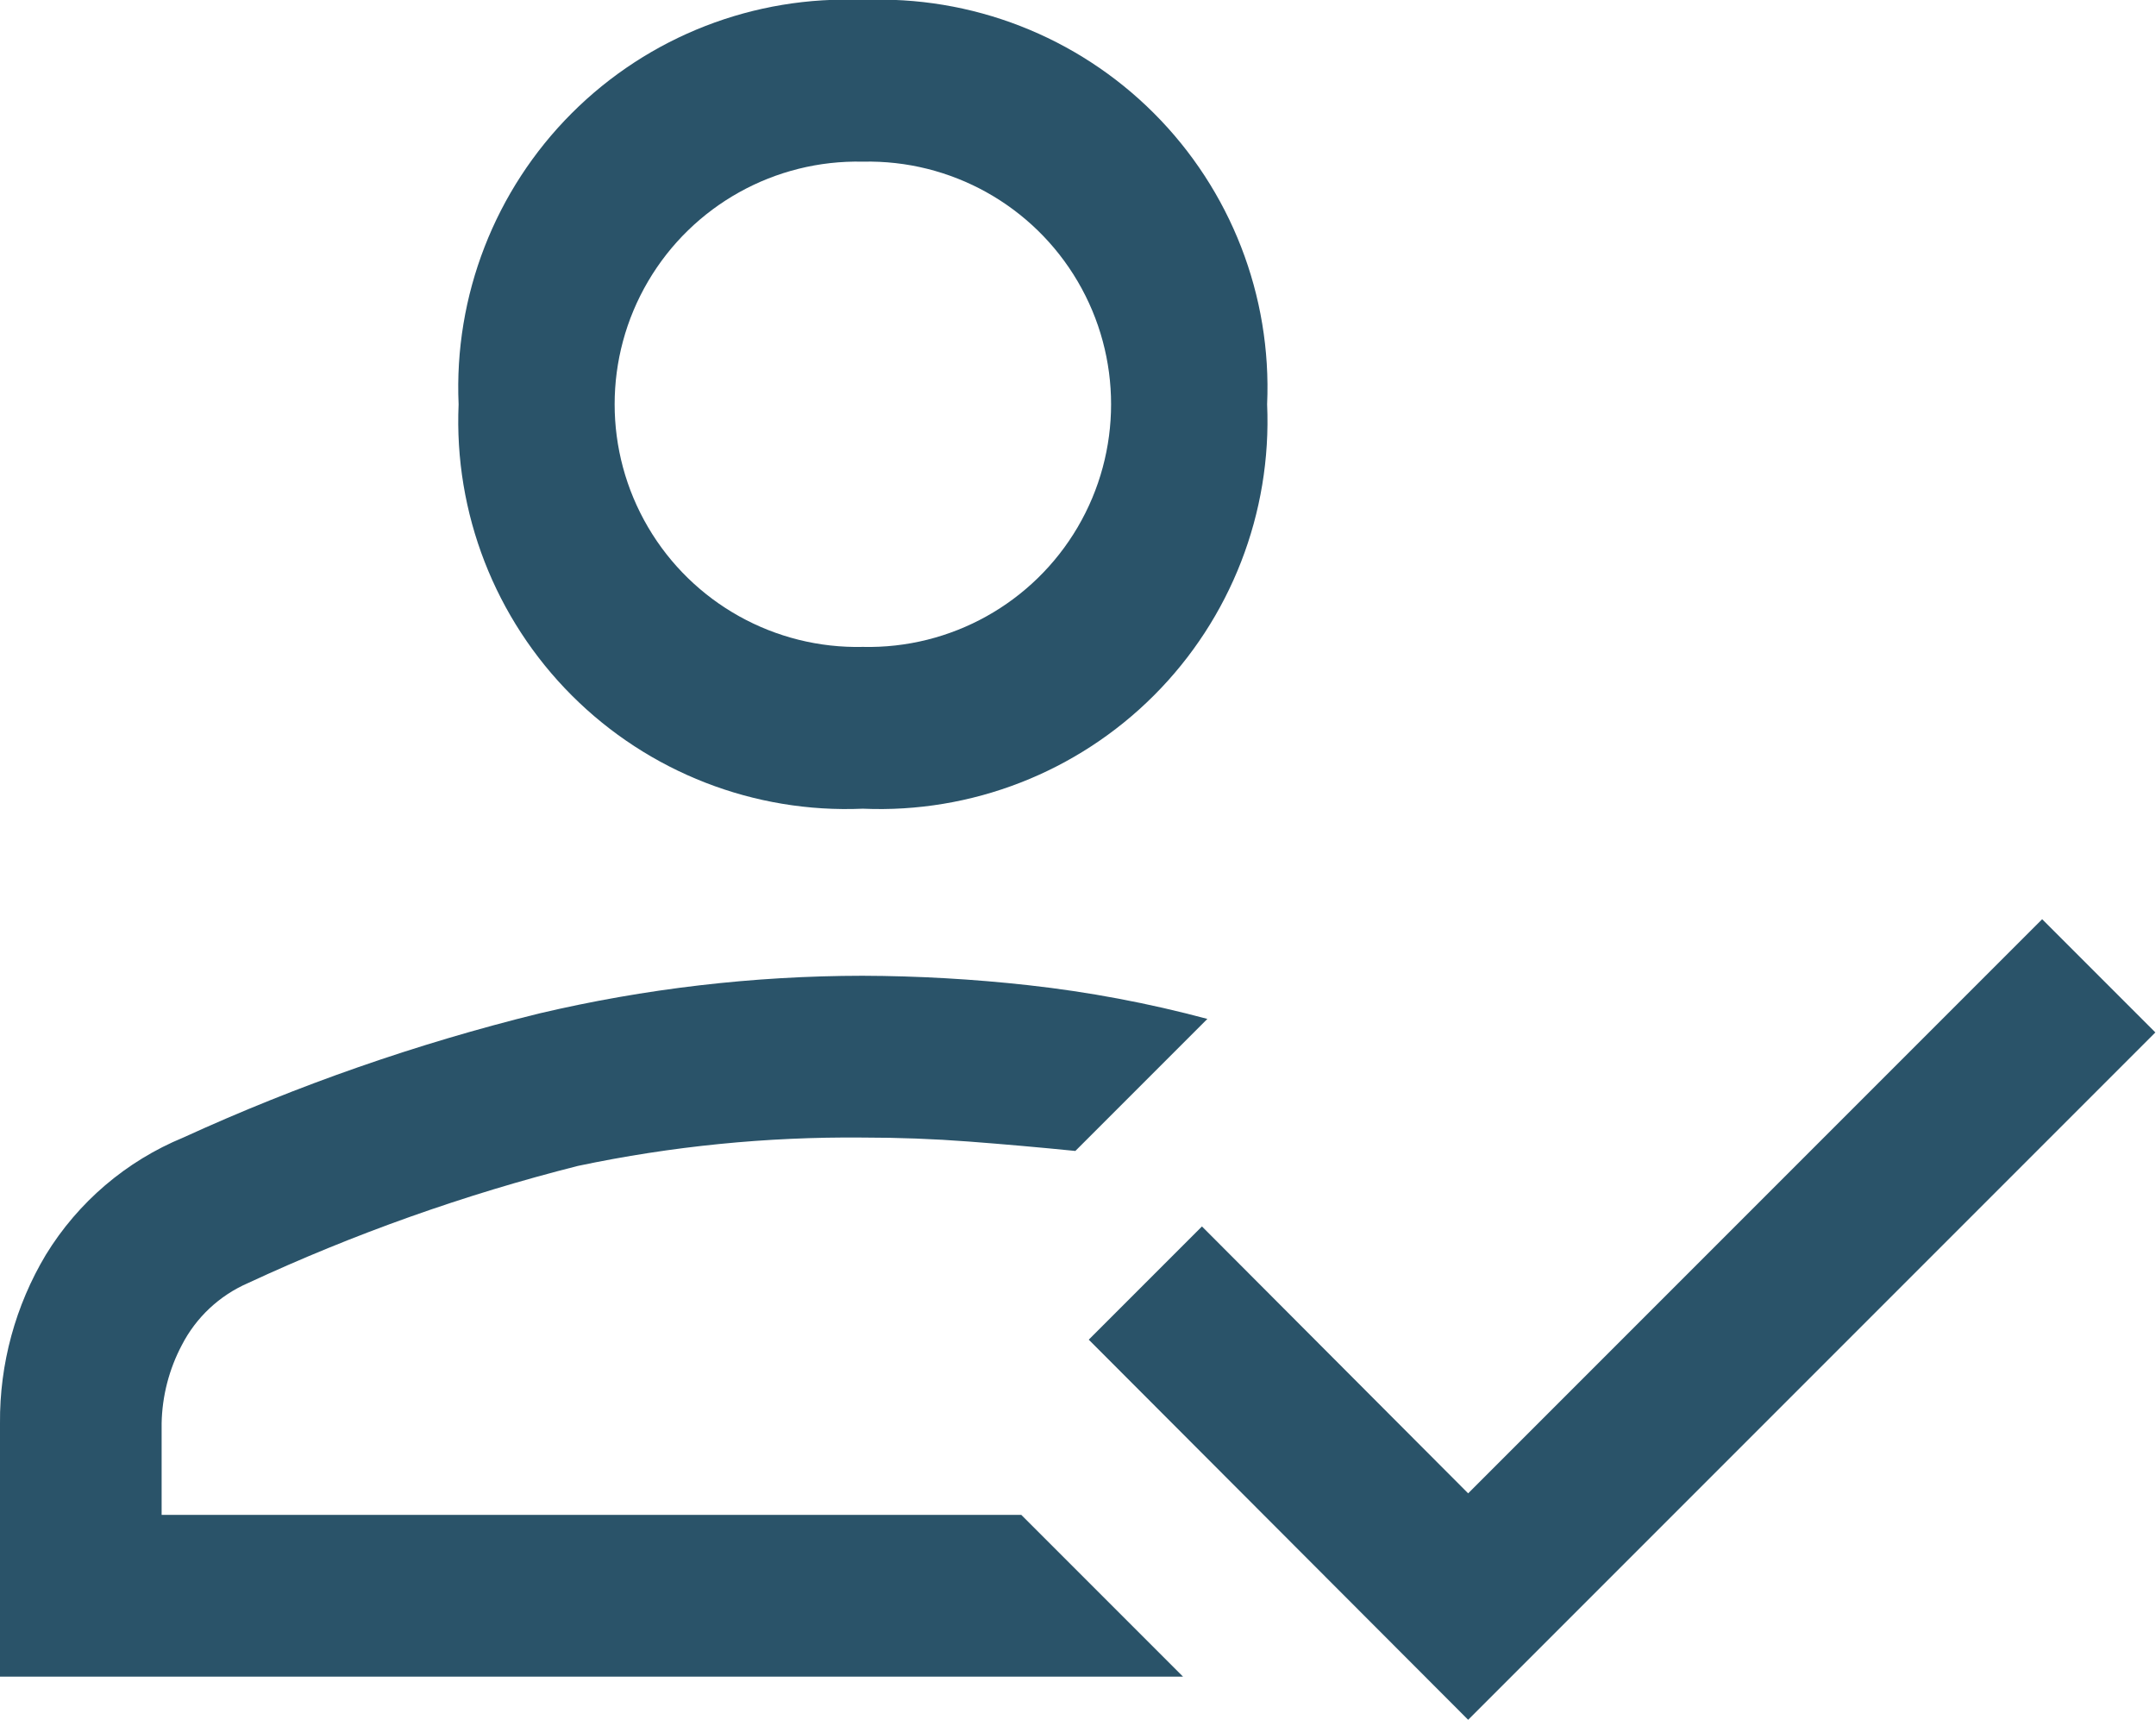
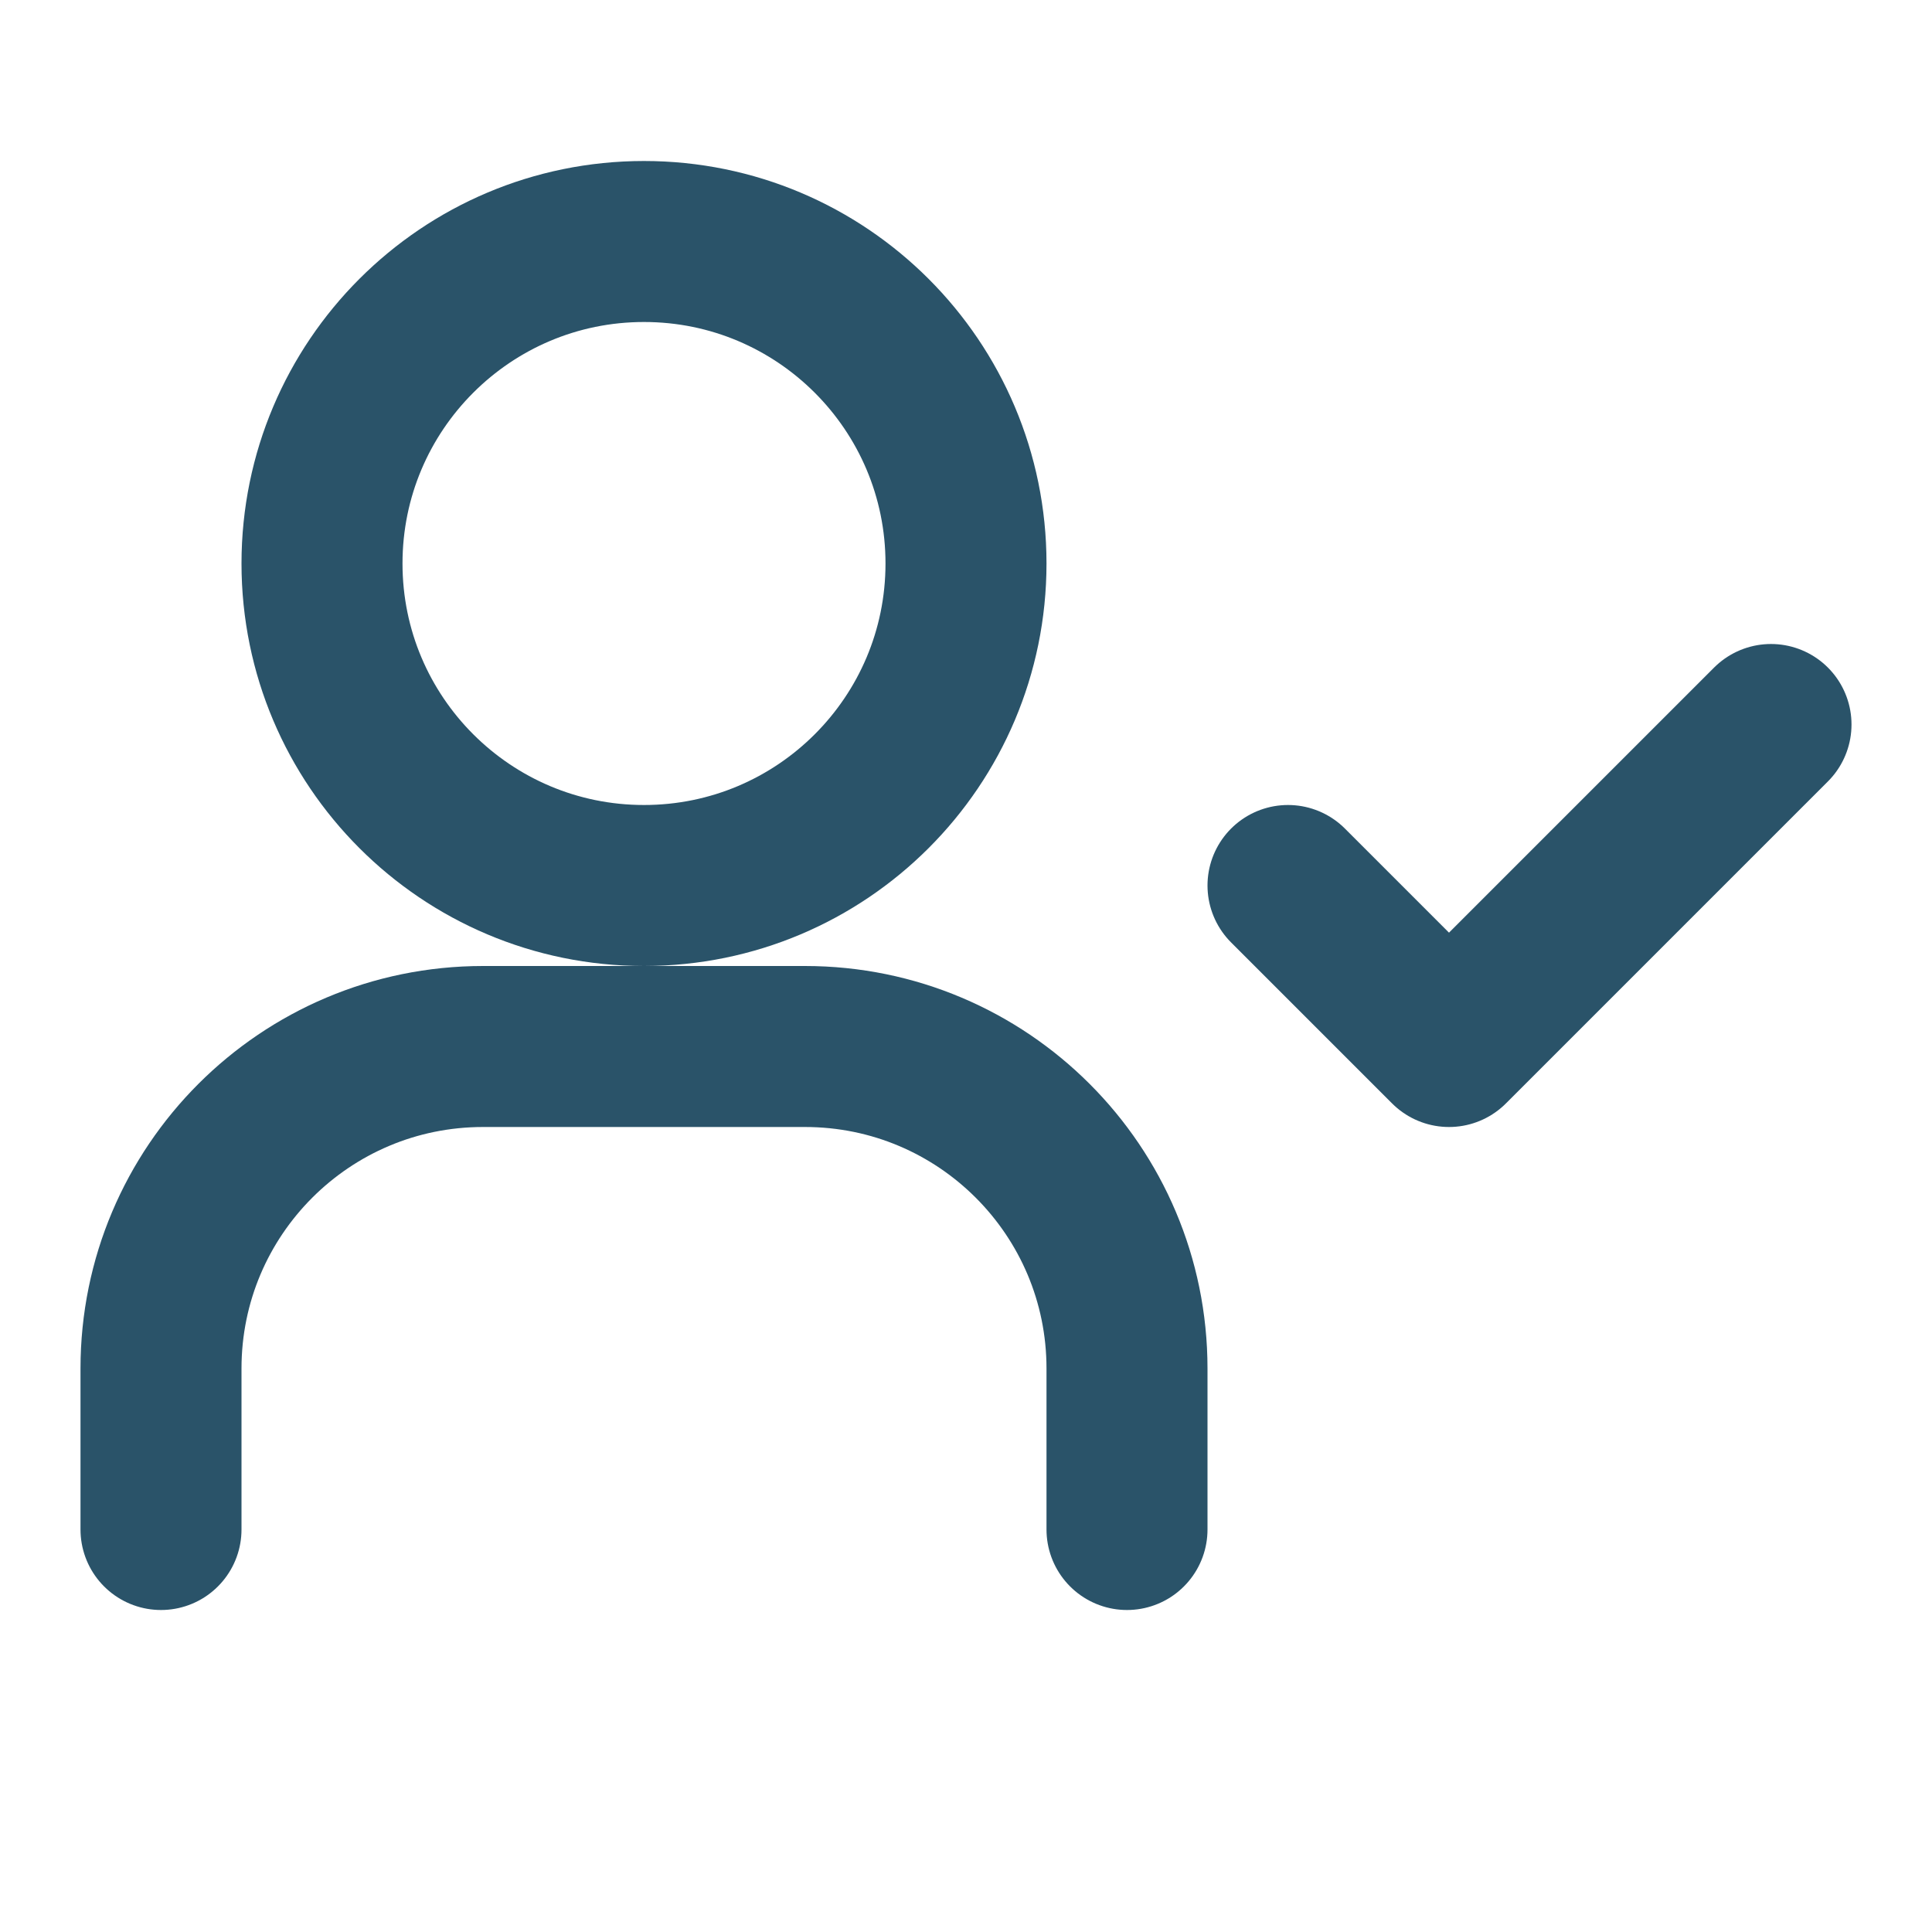
- <svg xmlns="http://www.w3.org/2000/svg" width="16.741" height="13.351" viewBox="0 0 16.741 13.351">
-   <path id="how_to_reg_FILL0_wght400_GRAD0_opsz48" d="M4,21.916V19.949a2.506,2.506,0,0,1,.356-1.308,2.261,2.261,0,0,1,1.067-.91,15.643,15.643,0,0,1,2.762-.963,11.018,11.018,0,0,1,2.511-.293,12.045,12.045,0,0,1,1.287.073,9.352,9.352,0,0,1,1.392.262l-1.025,1.025q-.419-.042-.827-.073t-.827-.031a10.247,10.247,0,0,0-2.208.22,14.522,14.522,0,0,0-2.563.91,1.047,1.047,0,0,0-.513.481,1.354,1.354,0,0,0-.157.607v.711h6.675l1.256,1.256Zm11.4.335L12.454,19.3l.879-.879L15.4,20.493l4.457-4.457.879.879ZM10.7,15.178a3.011,3.011,0,0,1-3.139-3.139A3.01,3.01,0,0,1,10.7,8.9a3.011,3.011,0,0,1,3.139,3.139A3.011,3.011,0,0,1,10.7,15.178ZM11.931,20.66ZM10.7,13.922a1.884,1.884,0,1,0,0-3.767,1.884,1.884,0,1,0,0,3.767ZM10.7,12.039Z" transform="translate(-4 -8.9)" fill="#2a5369" />
+ <svg xmlns="http://www.w3.org/2000/svg" width="13" height="13" viewBox="0 0 24 24" fill="none" stroke="#2a5369" stroke-width="2" stroke-linecap="round" stroke-linejoin="round">
+   <path d="M14 19v-2a4 4 0 0 0-4-4H6a4 4 0 0 0-4 4v2" />
+   <circle cx="8" cy="7" r="4" />
+   <polyline points="16 11 18 13 22 9" />
</svg>
